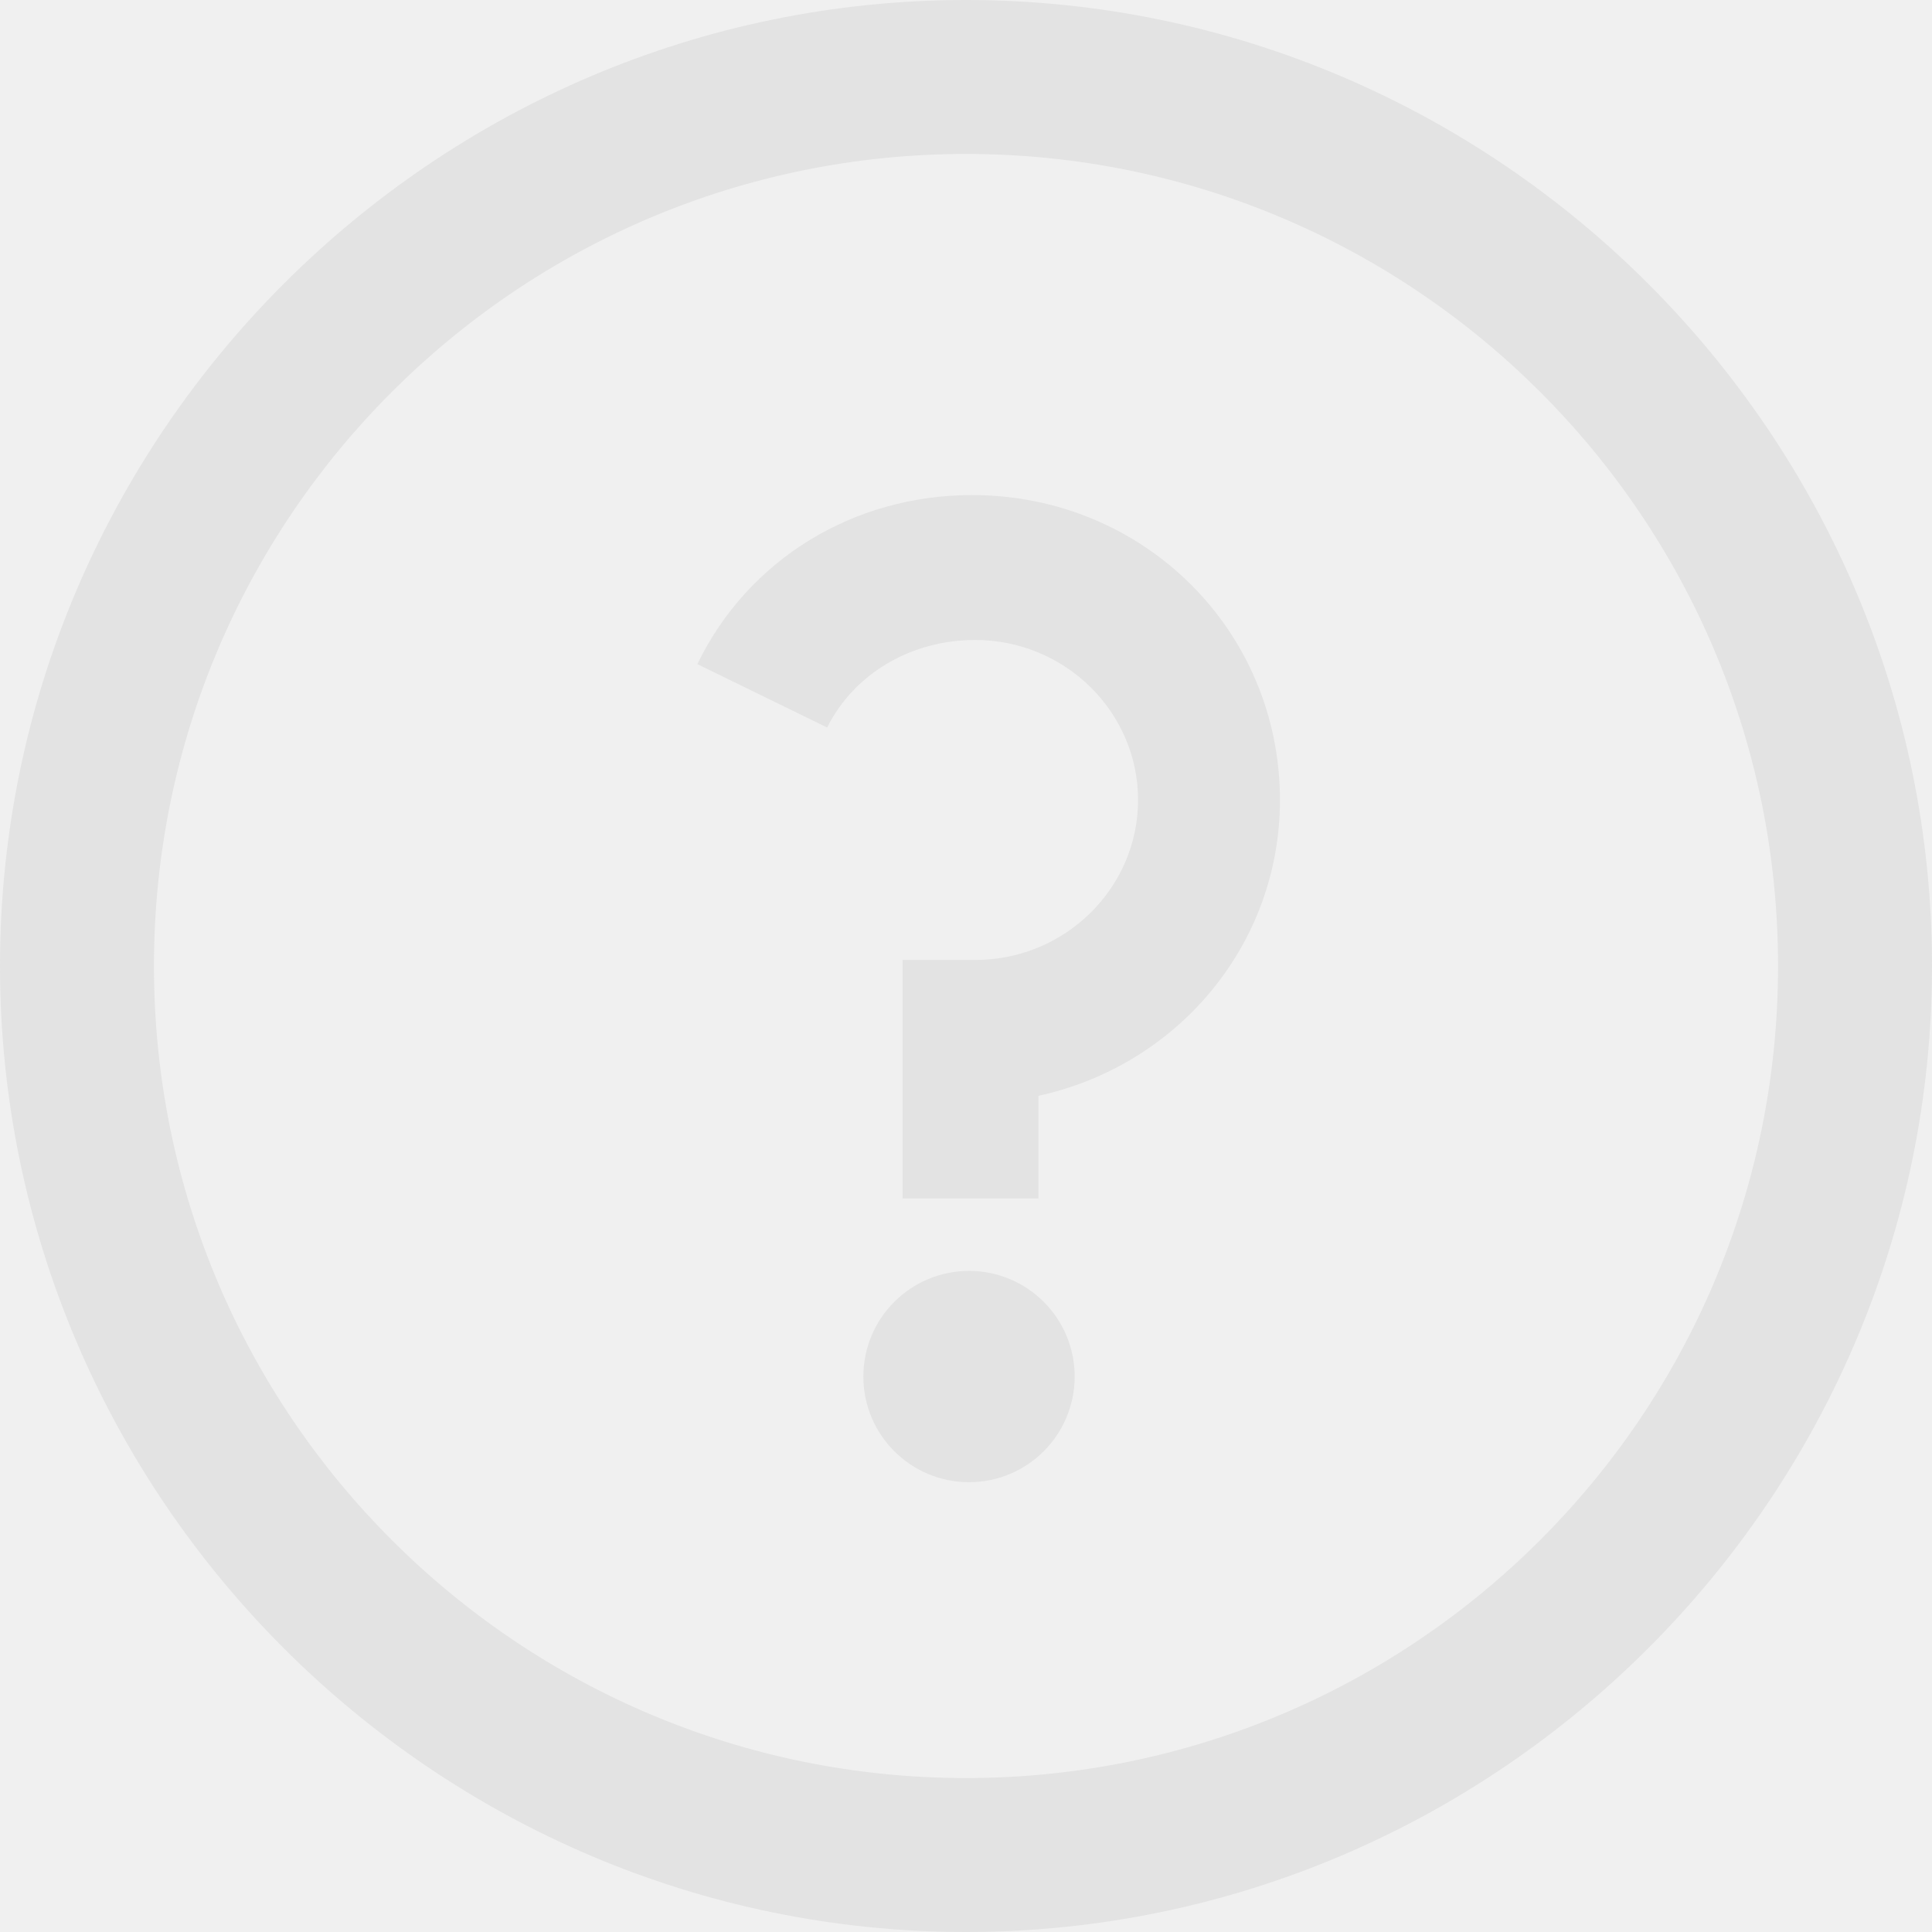
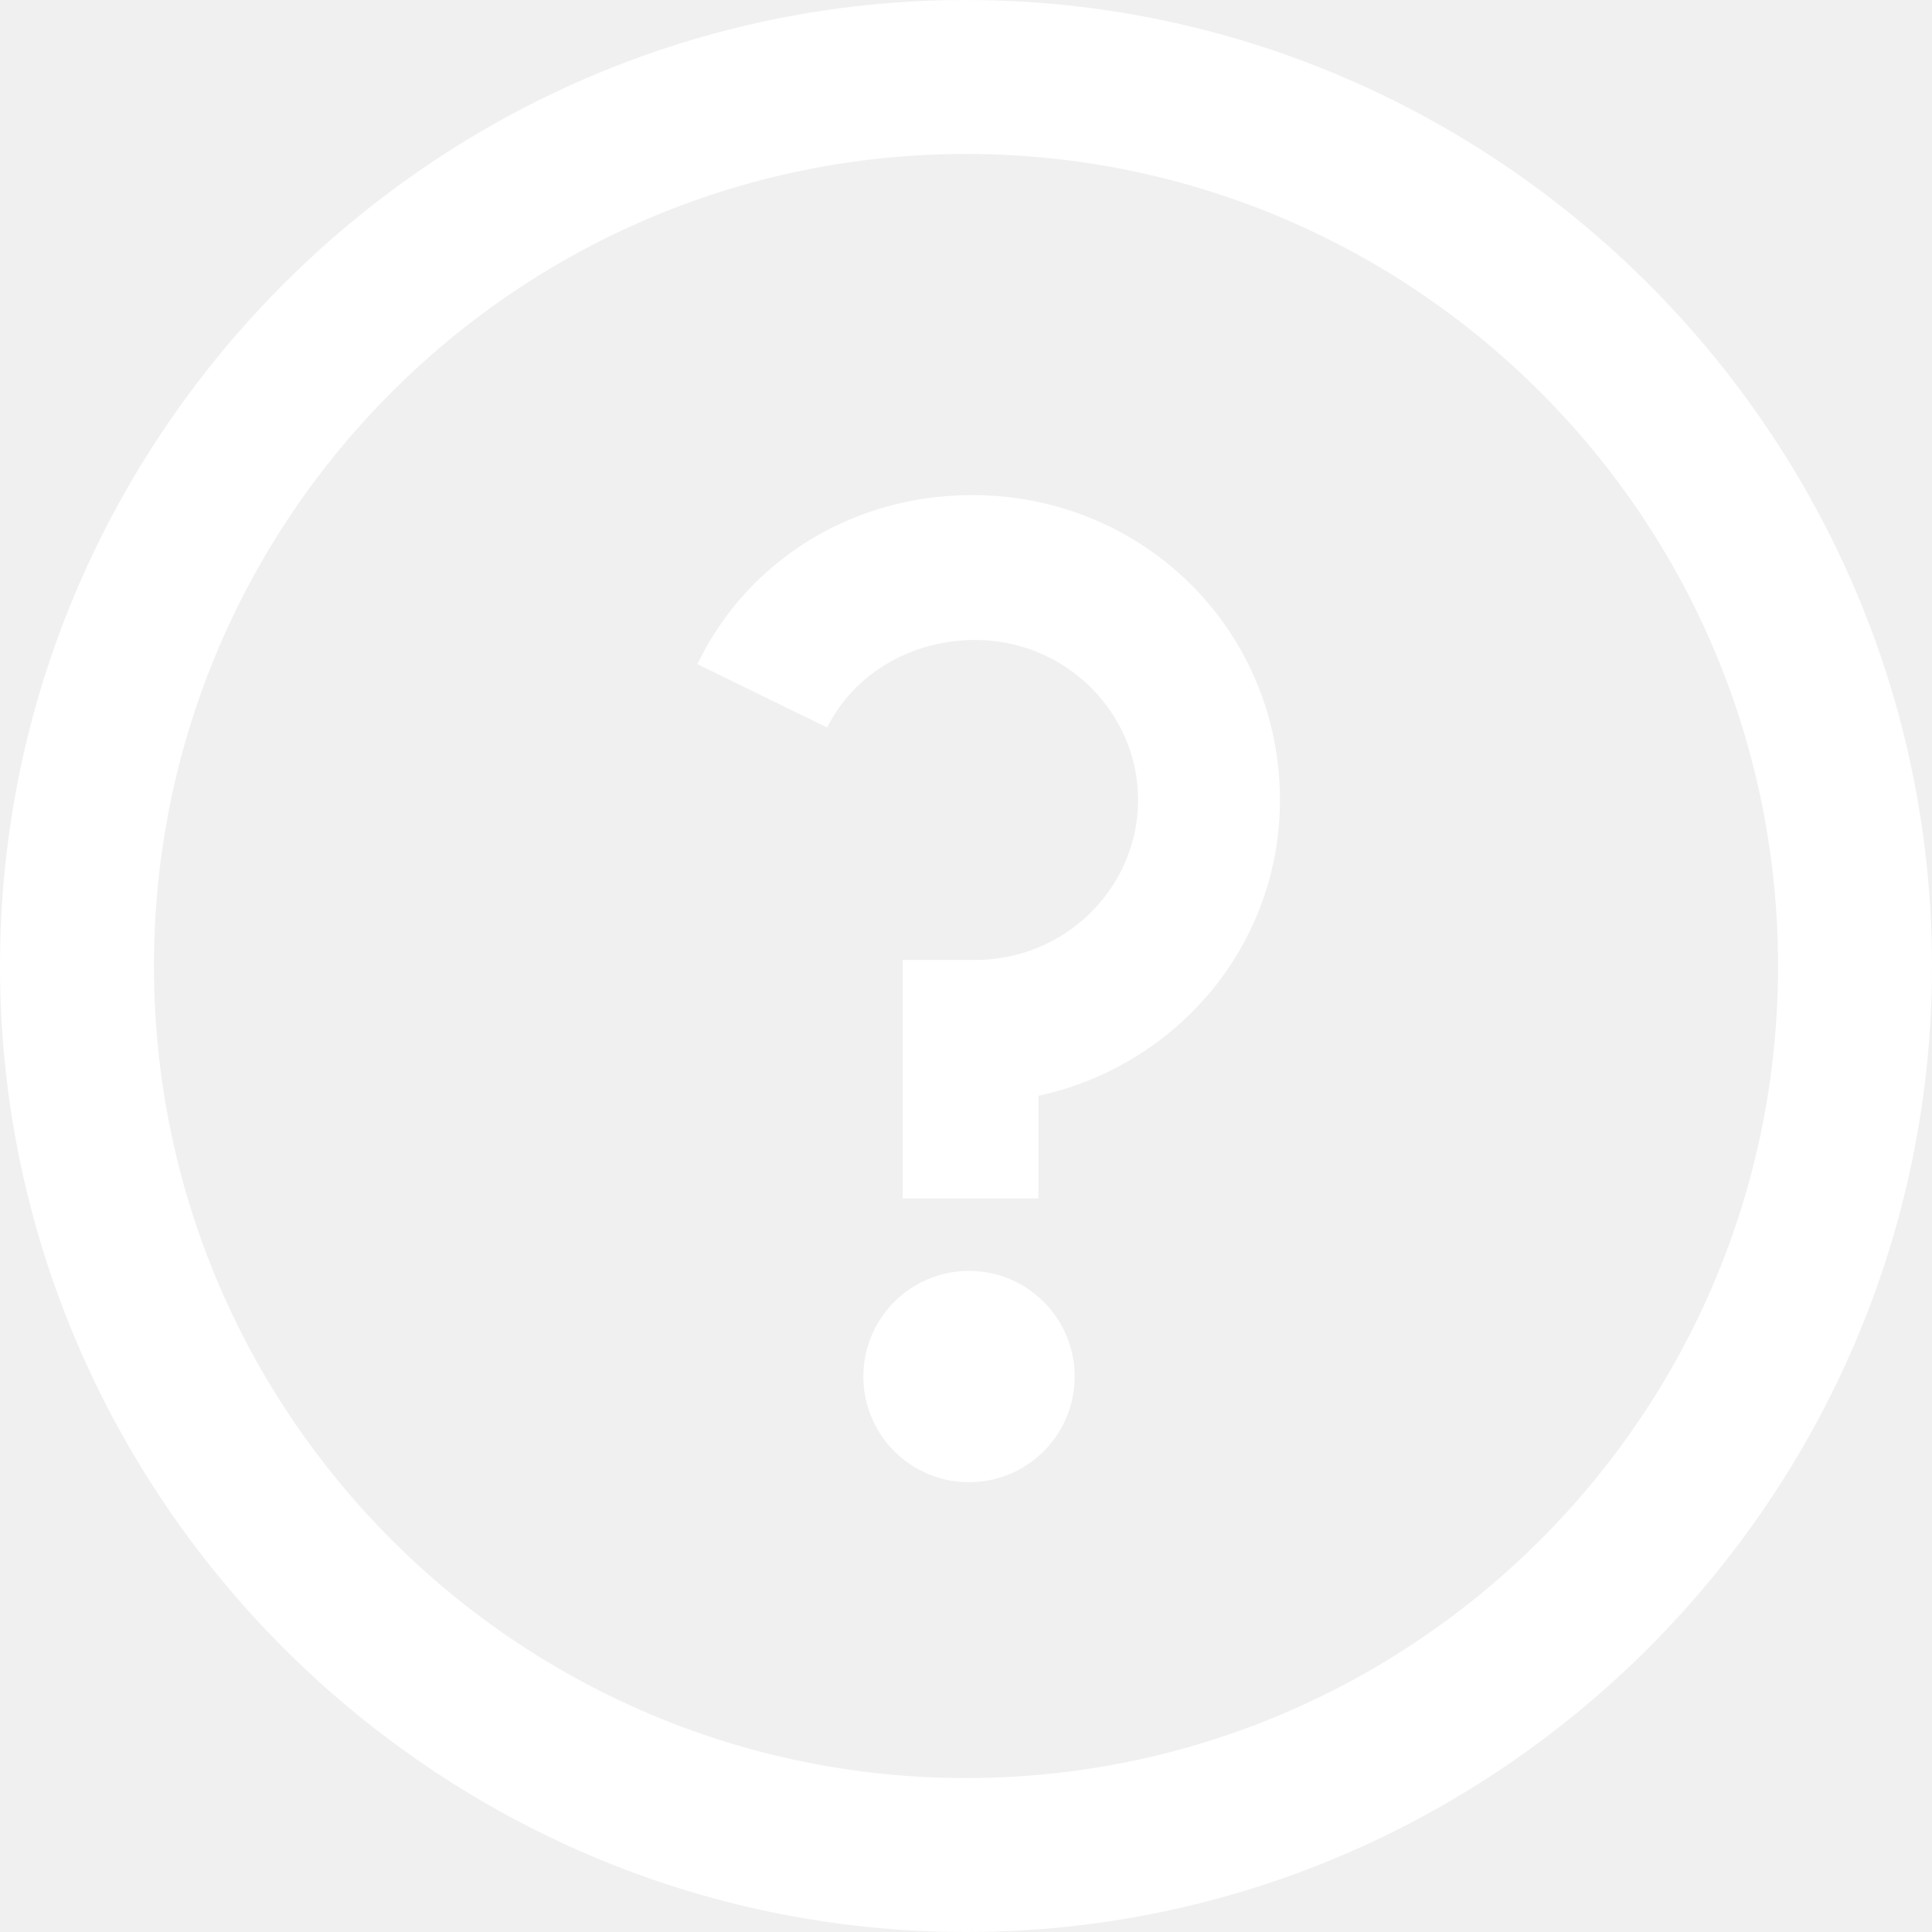
<svg xmlns="http://www.w3.org/2000/svg" version="1.1" id="Layer_1" x="0px" y="0px" width="64px" height="64px" viewBox="0 0 64 64" style="enable-background:new 0 0 64 64;" xml:space="preserve">
  <style type="text/css">
	.st0{fill:none;}
- 	.st1{fill:#E3E3E3;}
+ 	.st1{fill:#ffffff;}
</style>
  <path class="st0" d="M32.1,49.1c-1.9,0-3.5-1.6-3.5-3.5s1.6-3.5,3.5-3.5c1.9,0,3.5,1.6,3.5,3.5S34.1,49.1,32.1,49.1z M34.4,36.2v3.4  h-4.5v-7.9h2.4v0c3,0,5.4-2.4,5.4-5.3s-2.4-5.3-5.4-5.3c-2.1,0-3.9,1.1-4.9,2.9L23.1,22c1.7-3.4,5.2-5.6,9.1-5.6  c5.6,0,10.2,4.5,10.2,10C42.4,31.2,39,35.2,34.4,36.2z" />
  <path class="st1" d="M32.2,16.4c-3.9,0-7.4,2.1-9.1,5.6l4.3,2.1c0.9-1.8,2.8-2.9,4.9-2.9c3,0,5.4,2.4,5.4,5.3s-2.4,5.3-5.4,5.3v0  h-2.4v7.9h4.5v-3.4c4.6-1,8-5,8-9.8C42.4,20.9,37.9,16.4,32.2,16.4z" />
  <circle class="st1" cx="32.1" cy="45.6" r="3.5" />
  <path class="st1" d="M32,0C14.4,0,0,14.4,0,32s14.4,32,32,32s32-14.4,32-32S49.6,0,32,0z M32,58.9c-14.8,0-26.9-12-26.9-26.9  S17.2,5.1,32,5.1s26.9,12,26.9,26.9S46.8,58.9,32,58.9z" />
</svg>
